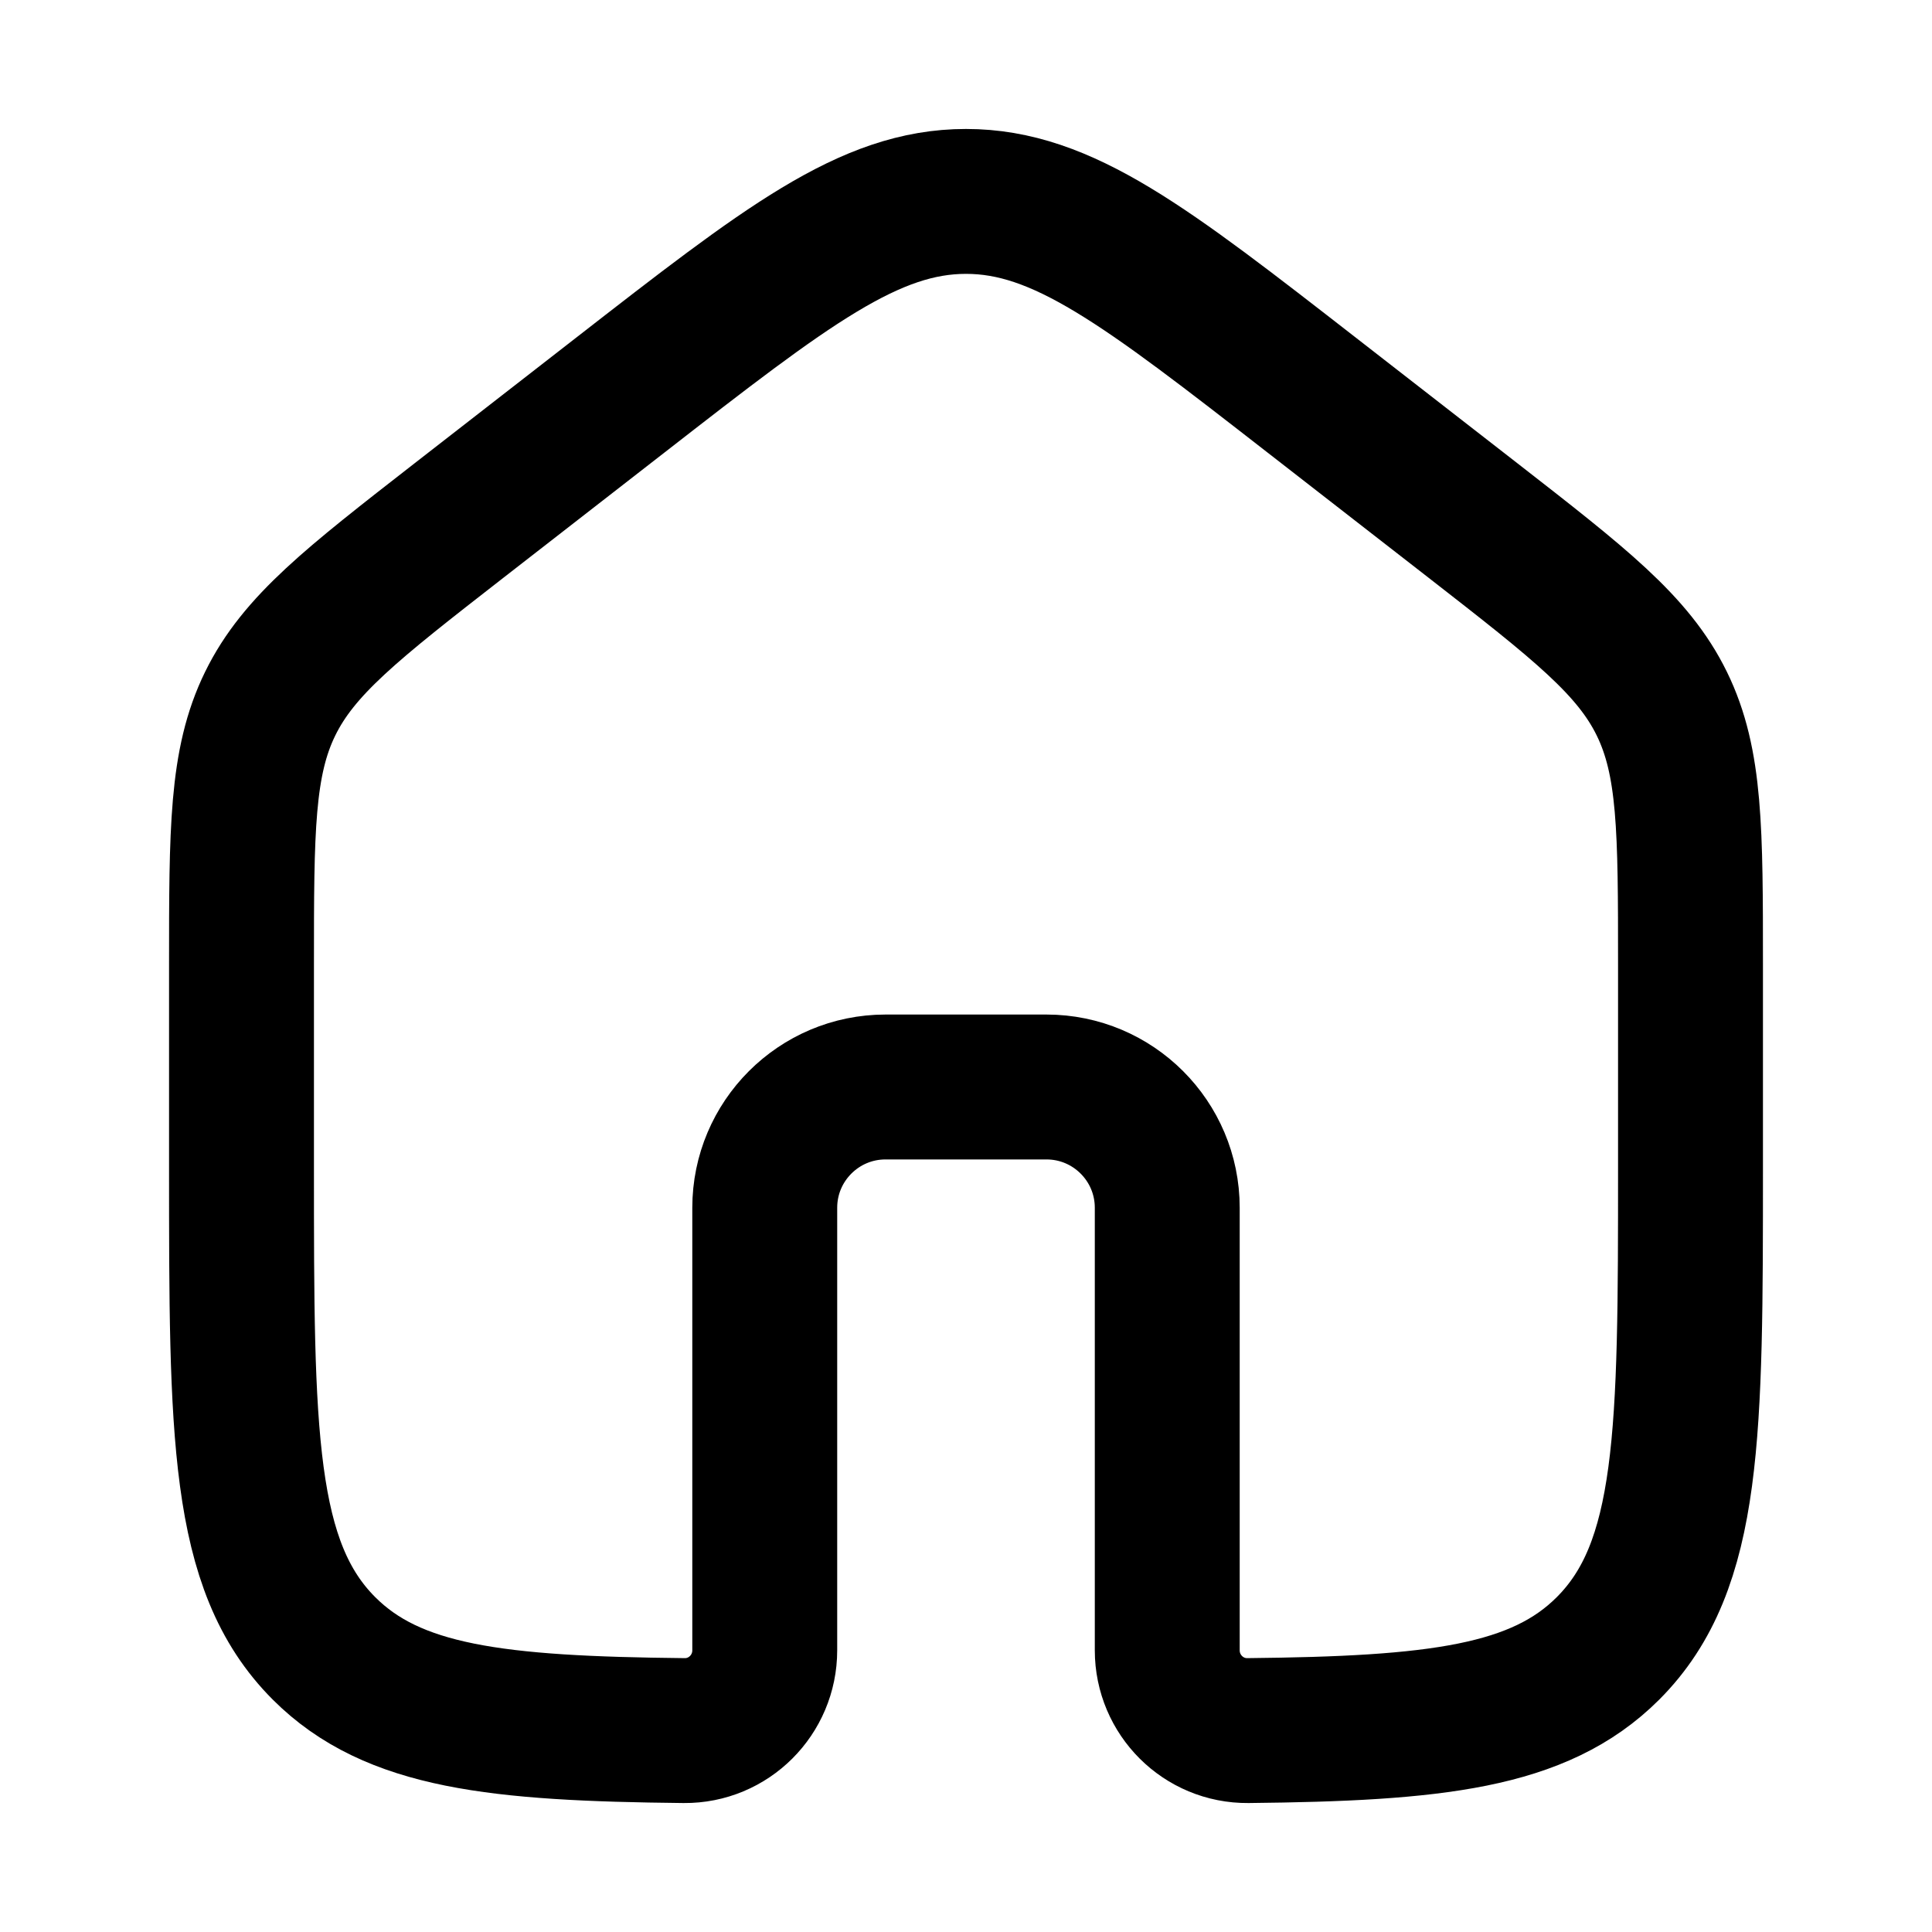
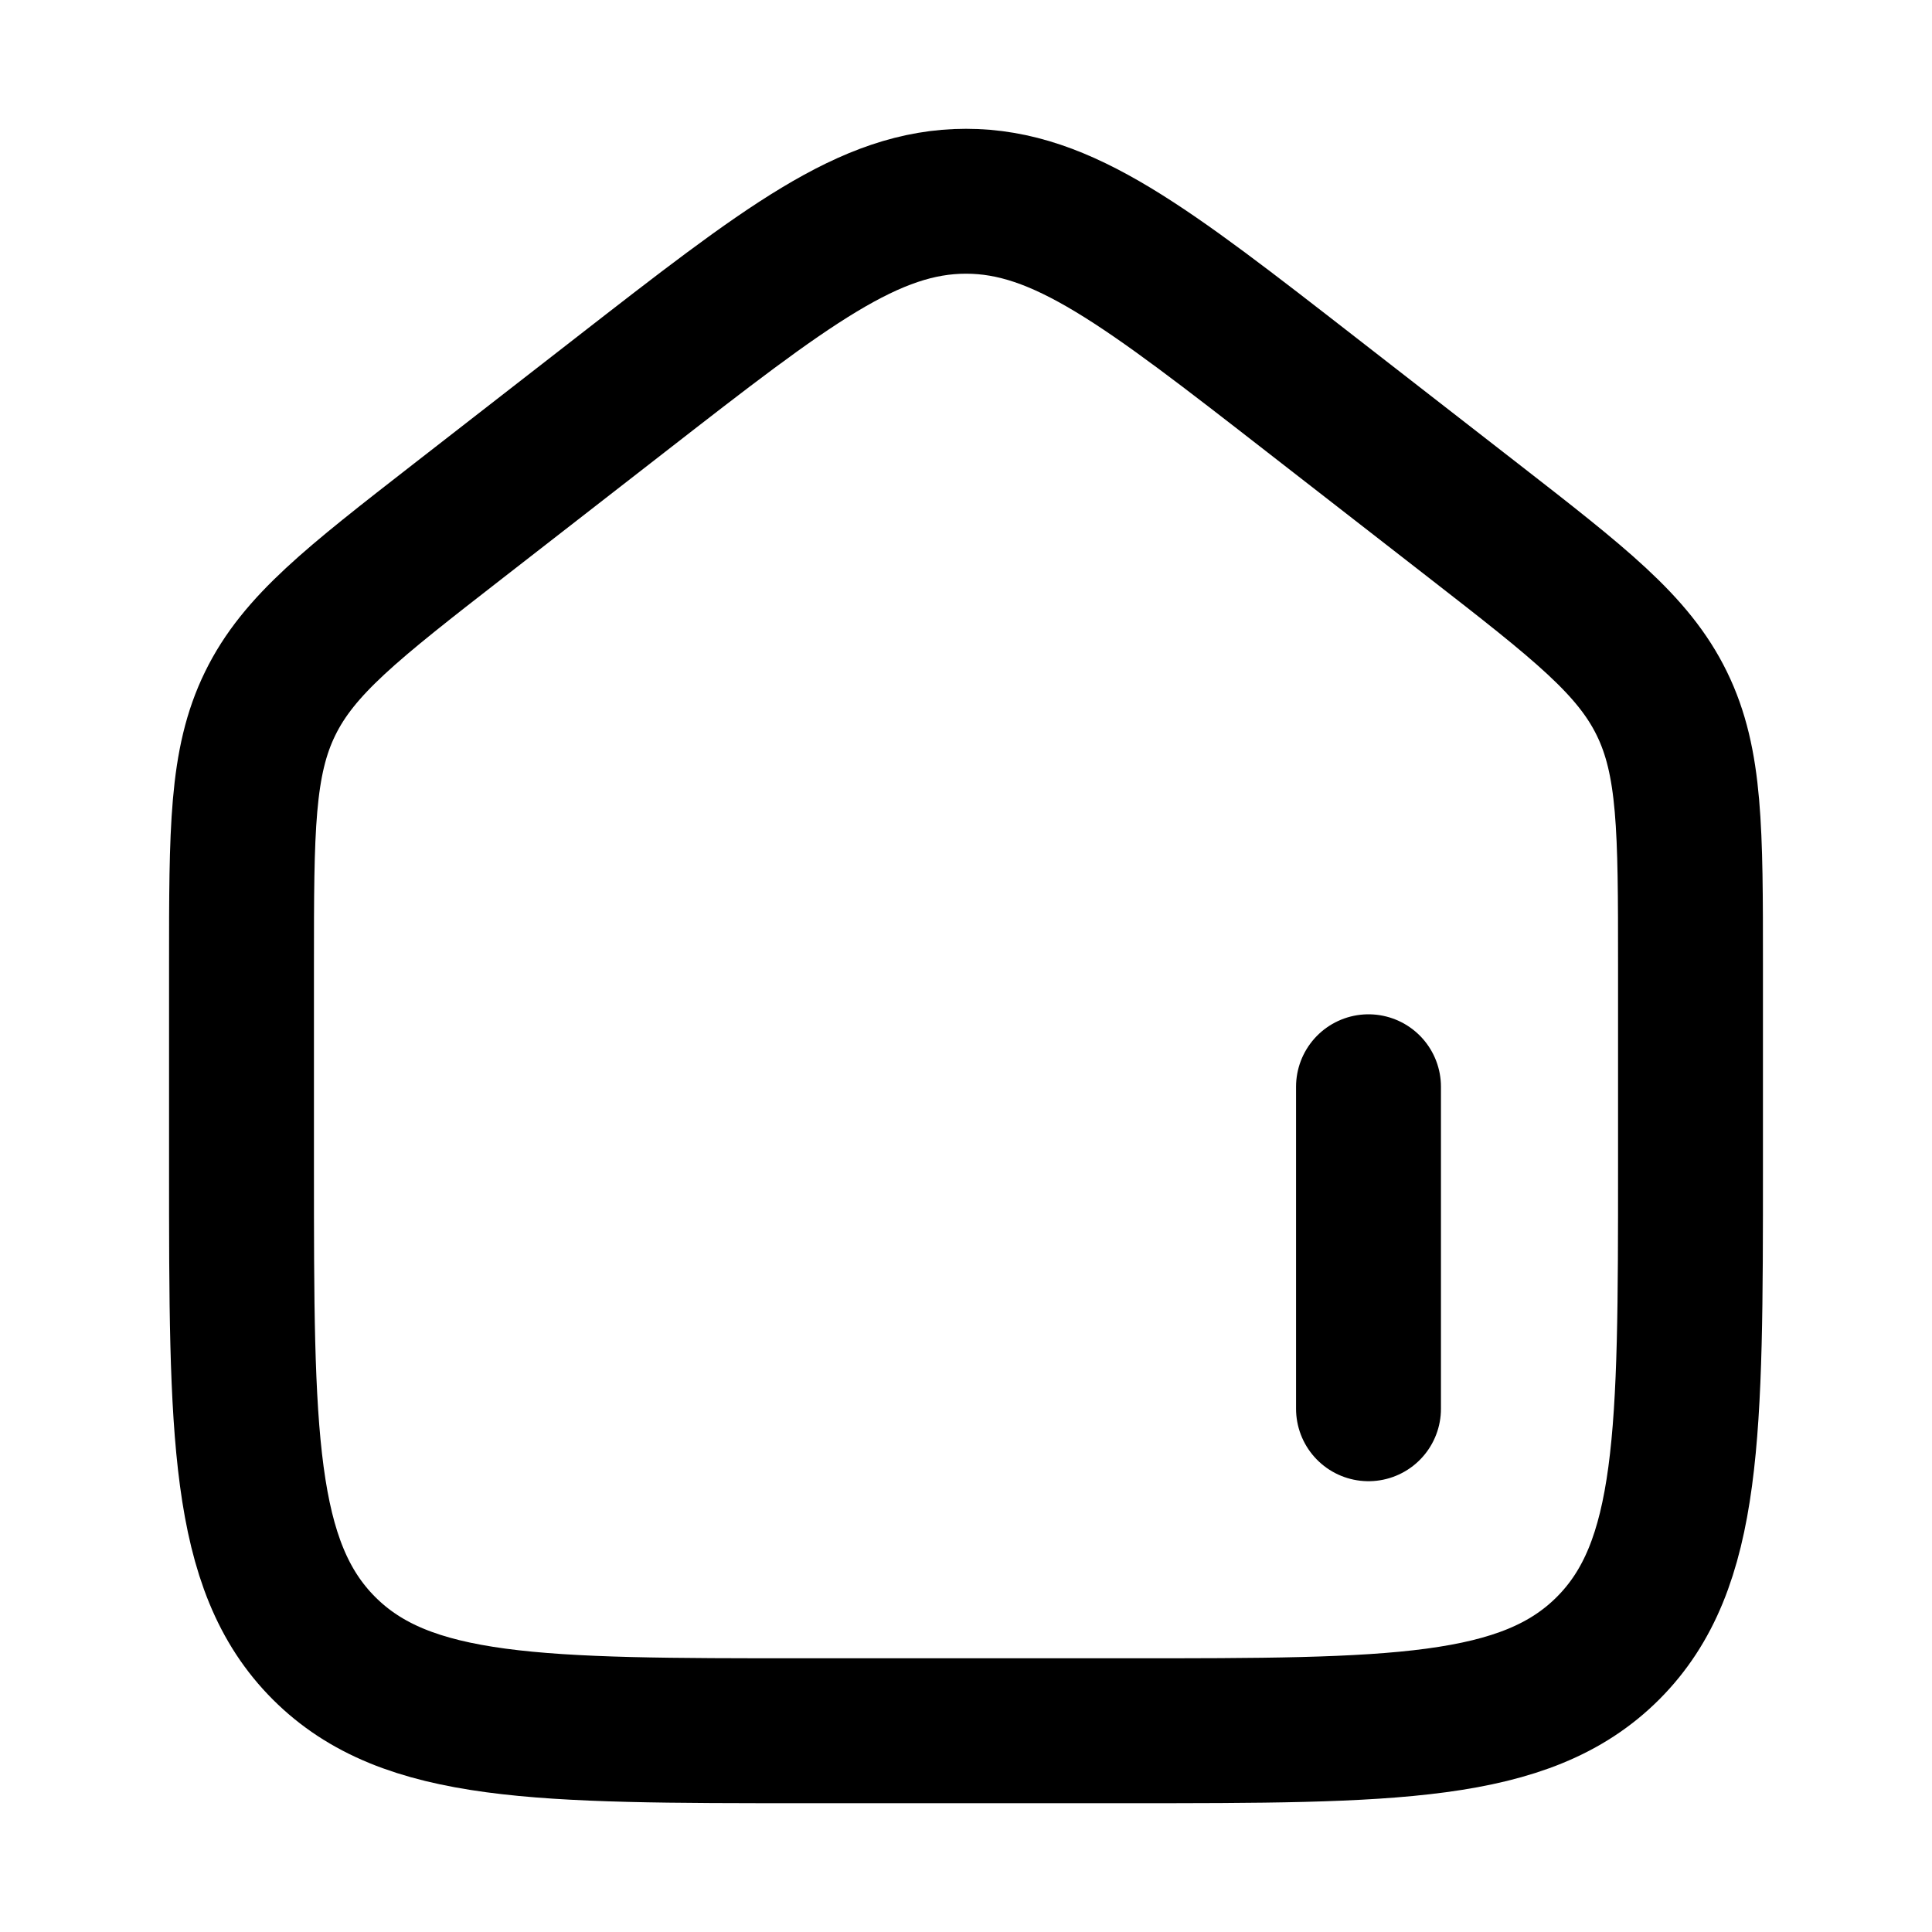
<svg xmlns="http://www.w3.org/2000/svg" width="24" height="24" viewBox="0 0 24 24" fill="none">
-   <path d="M13 13.503H11C10.172 13.503 9.5 14.175 9.5 15.003V20.501C9.5 21.054 9.051 21.503 8.499 21.498C6.173 21.474 4.881 21.333 4.025 20.477C3 19.452 3 17.802 3 14.502V11.992C3 10.311 3 9.47 3.356 8.742C3.712 8.015 4.375 7.499 5.702 6.466L7.702 4.911C9.767 3.305 10.799 2.502 12 2.502C13.201 2.502 14.233 3.305 16.298 4.911L18.298 6.466C19.625 7.499 20.288 8.015 20.644 8.742C21 9.47 21 10.311 21 11.992V14.502C21 17.802 21 19.452 19.975 20.477C19.119 21.333 17.827 21.474 15.502 21.498C14.949 21.503 14.5 21.054 14.5 20.501V15.003C14.5 14.175 13.828 13.503 13 13.503Z" stroke="#000000" stroke-linecap="round" stroke-linejoin="round" stroke-width="1.8" />
+   <path d="M3 11.99V14.5C3 17.8 3 19.45 4.025 20.475C5.05 21.5 6.7 21.5 10 21.5H14C17.3 21.5 18.95 21.5 19.975 20.475C21 19.45 21 17.8 21 14.5V11.99C21 10.308 21 9.468 20.644 8.74C20.288 8.012 19.625 7.496 18.298 6.464L16.298 4.909C14.233 3.303 13.201 2.5 12 2.5C10.799 2.5 9.767 3.303 7.702 4.909L5.702 6.464C4.375 7.496 3.712 8.012 3.356 8.74C3 9.468 3 10.308 3 11.99Z" stroke="#000000" stroke-linecap="round" stroke-linejoin="round" stroke-width="1.8" />
+   <path d="M17 17.5V13.5" stroke="#000000" stroke-linecap="round" stroke-linejoin="round" stroke-width="1.8" />
</svg>
